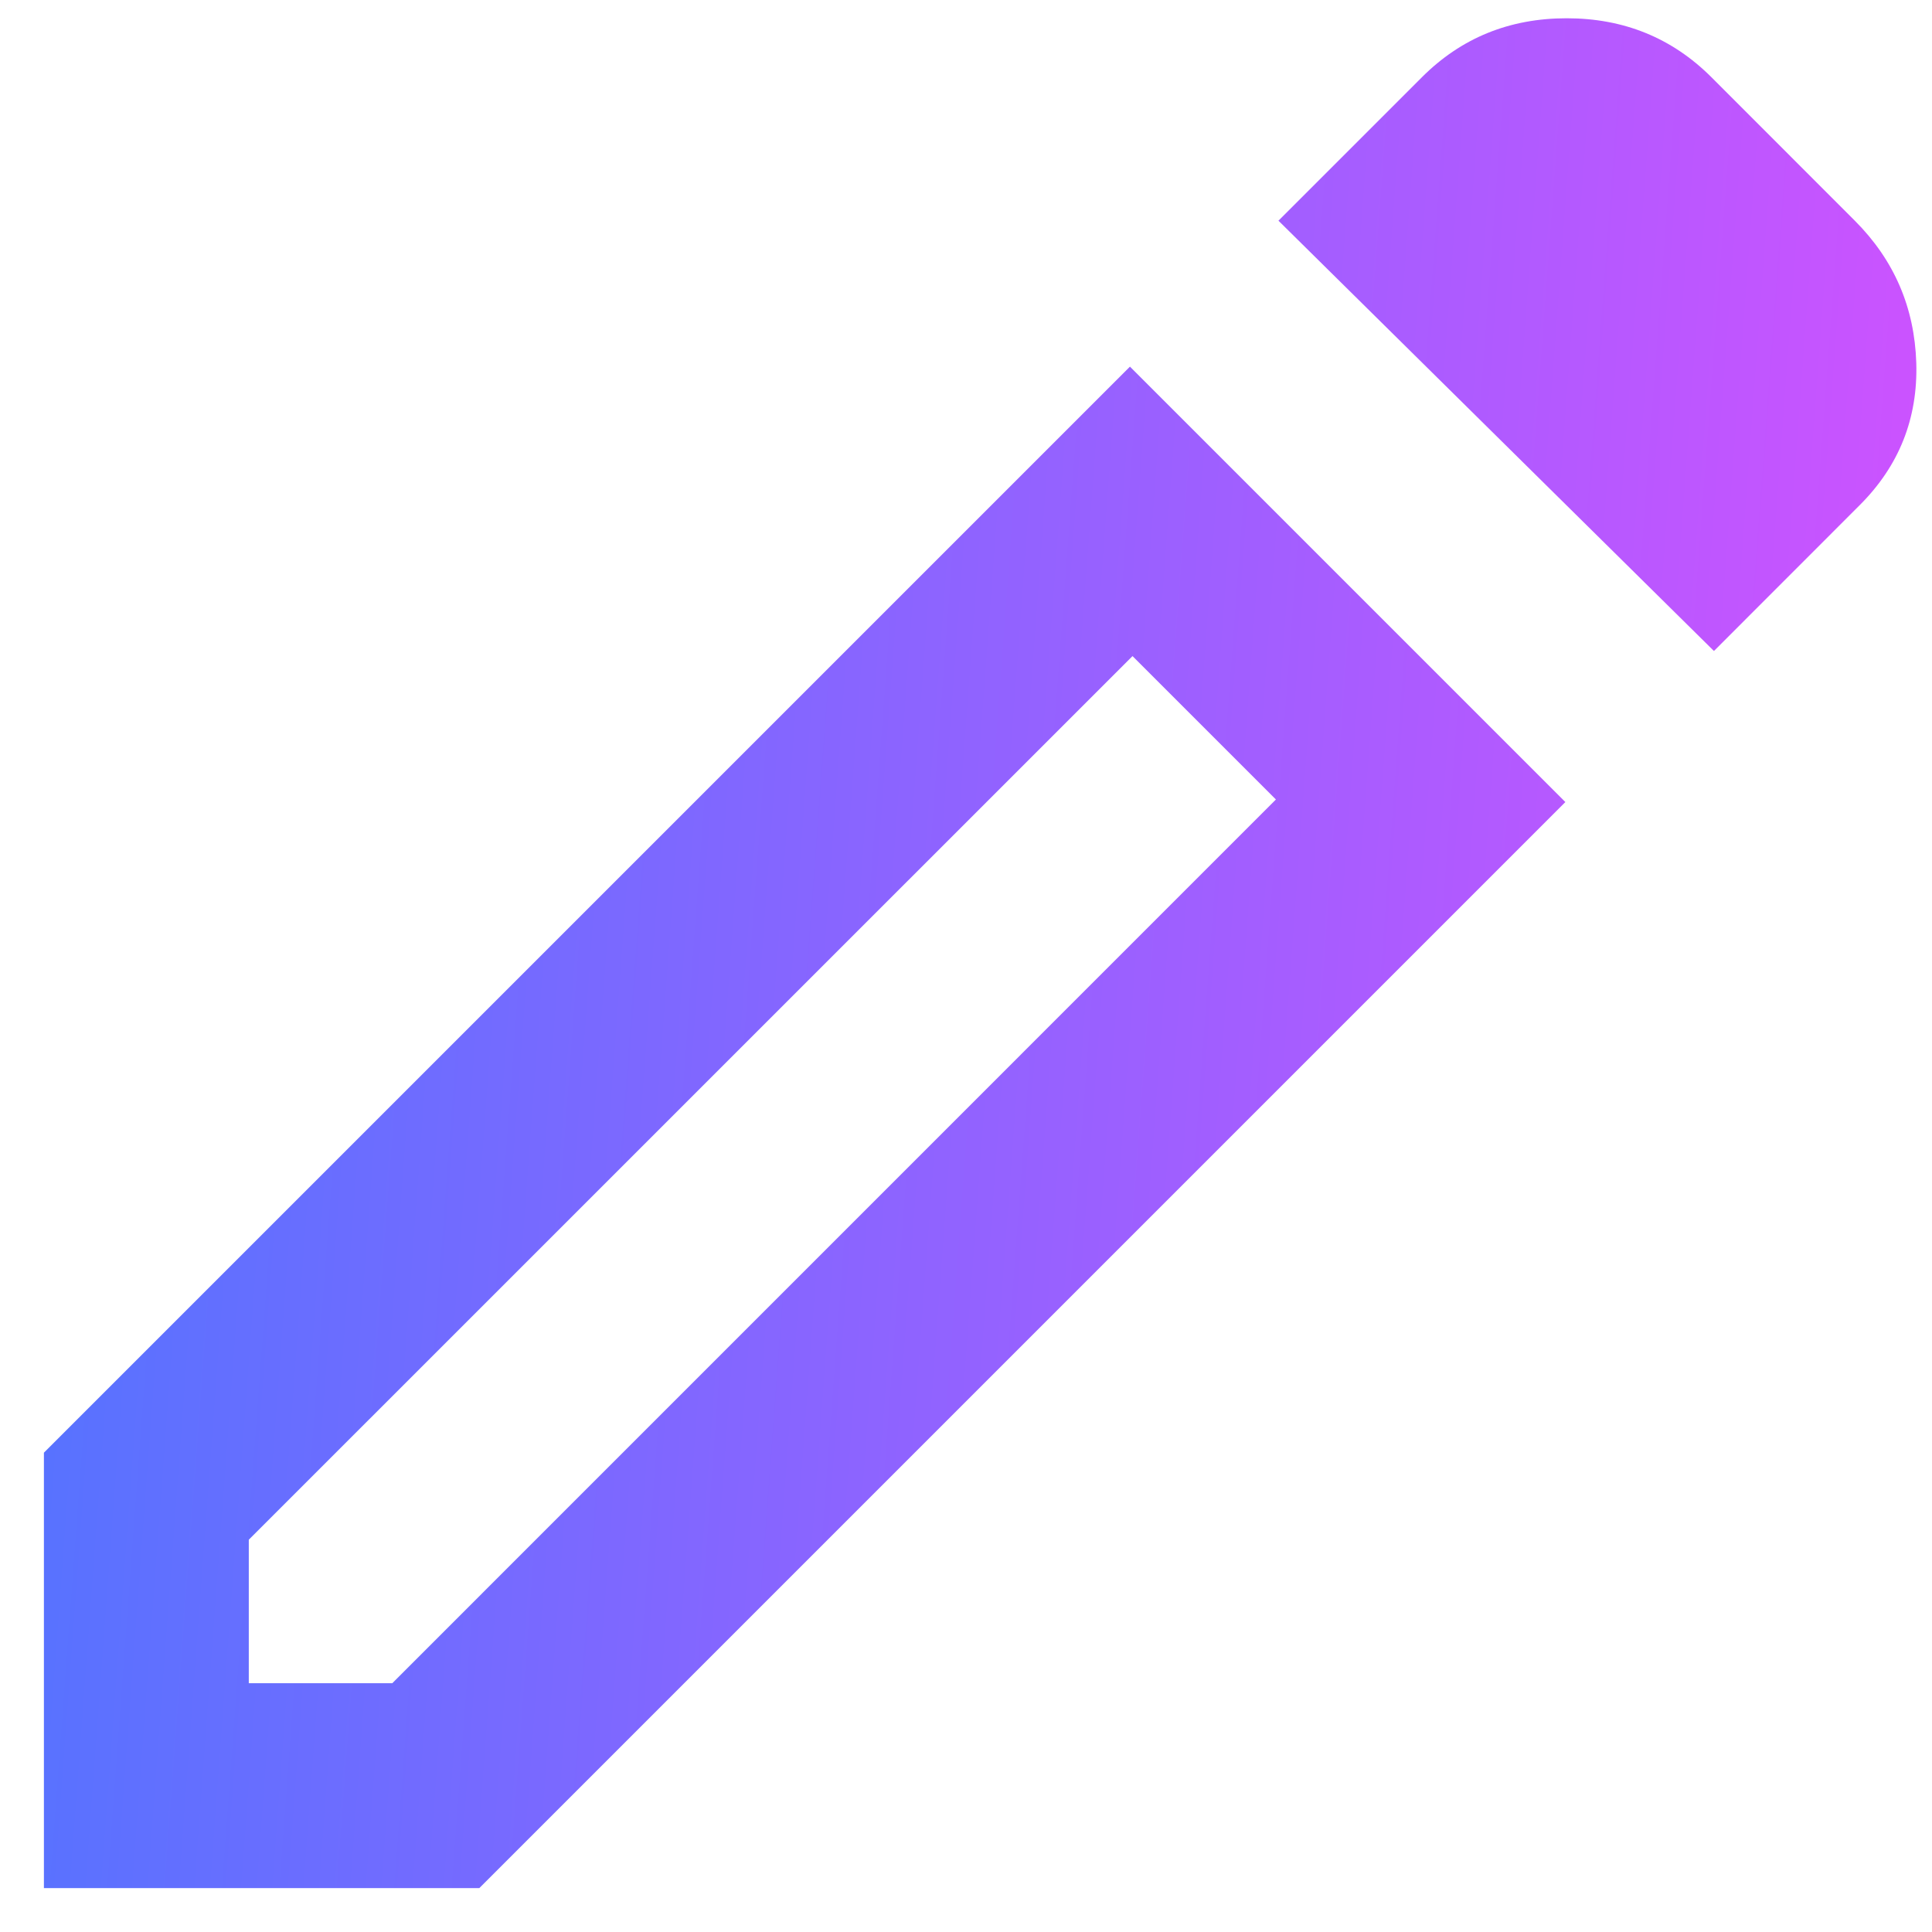
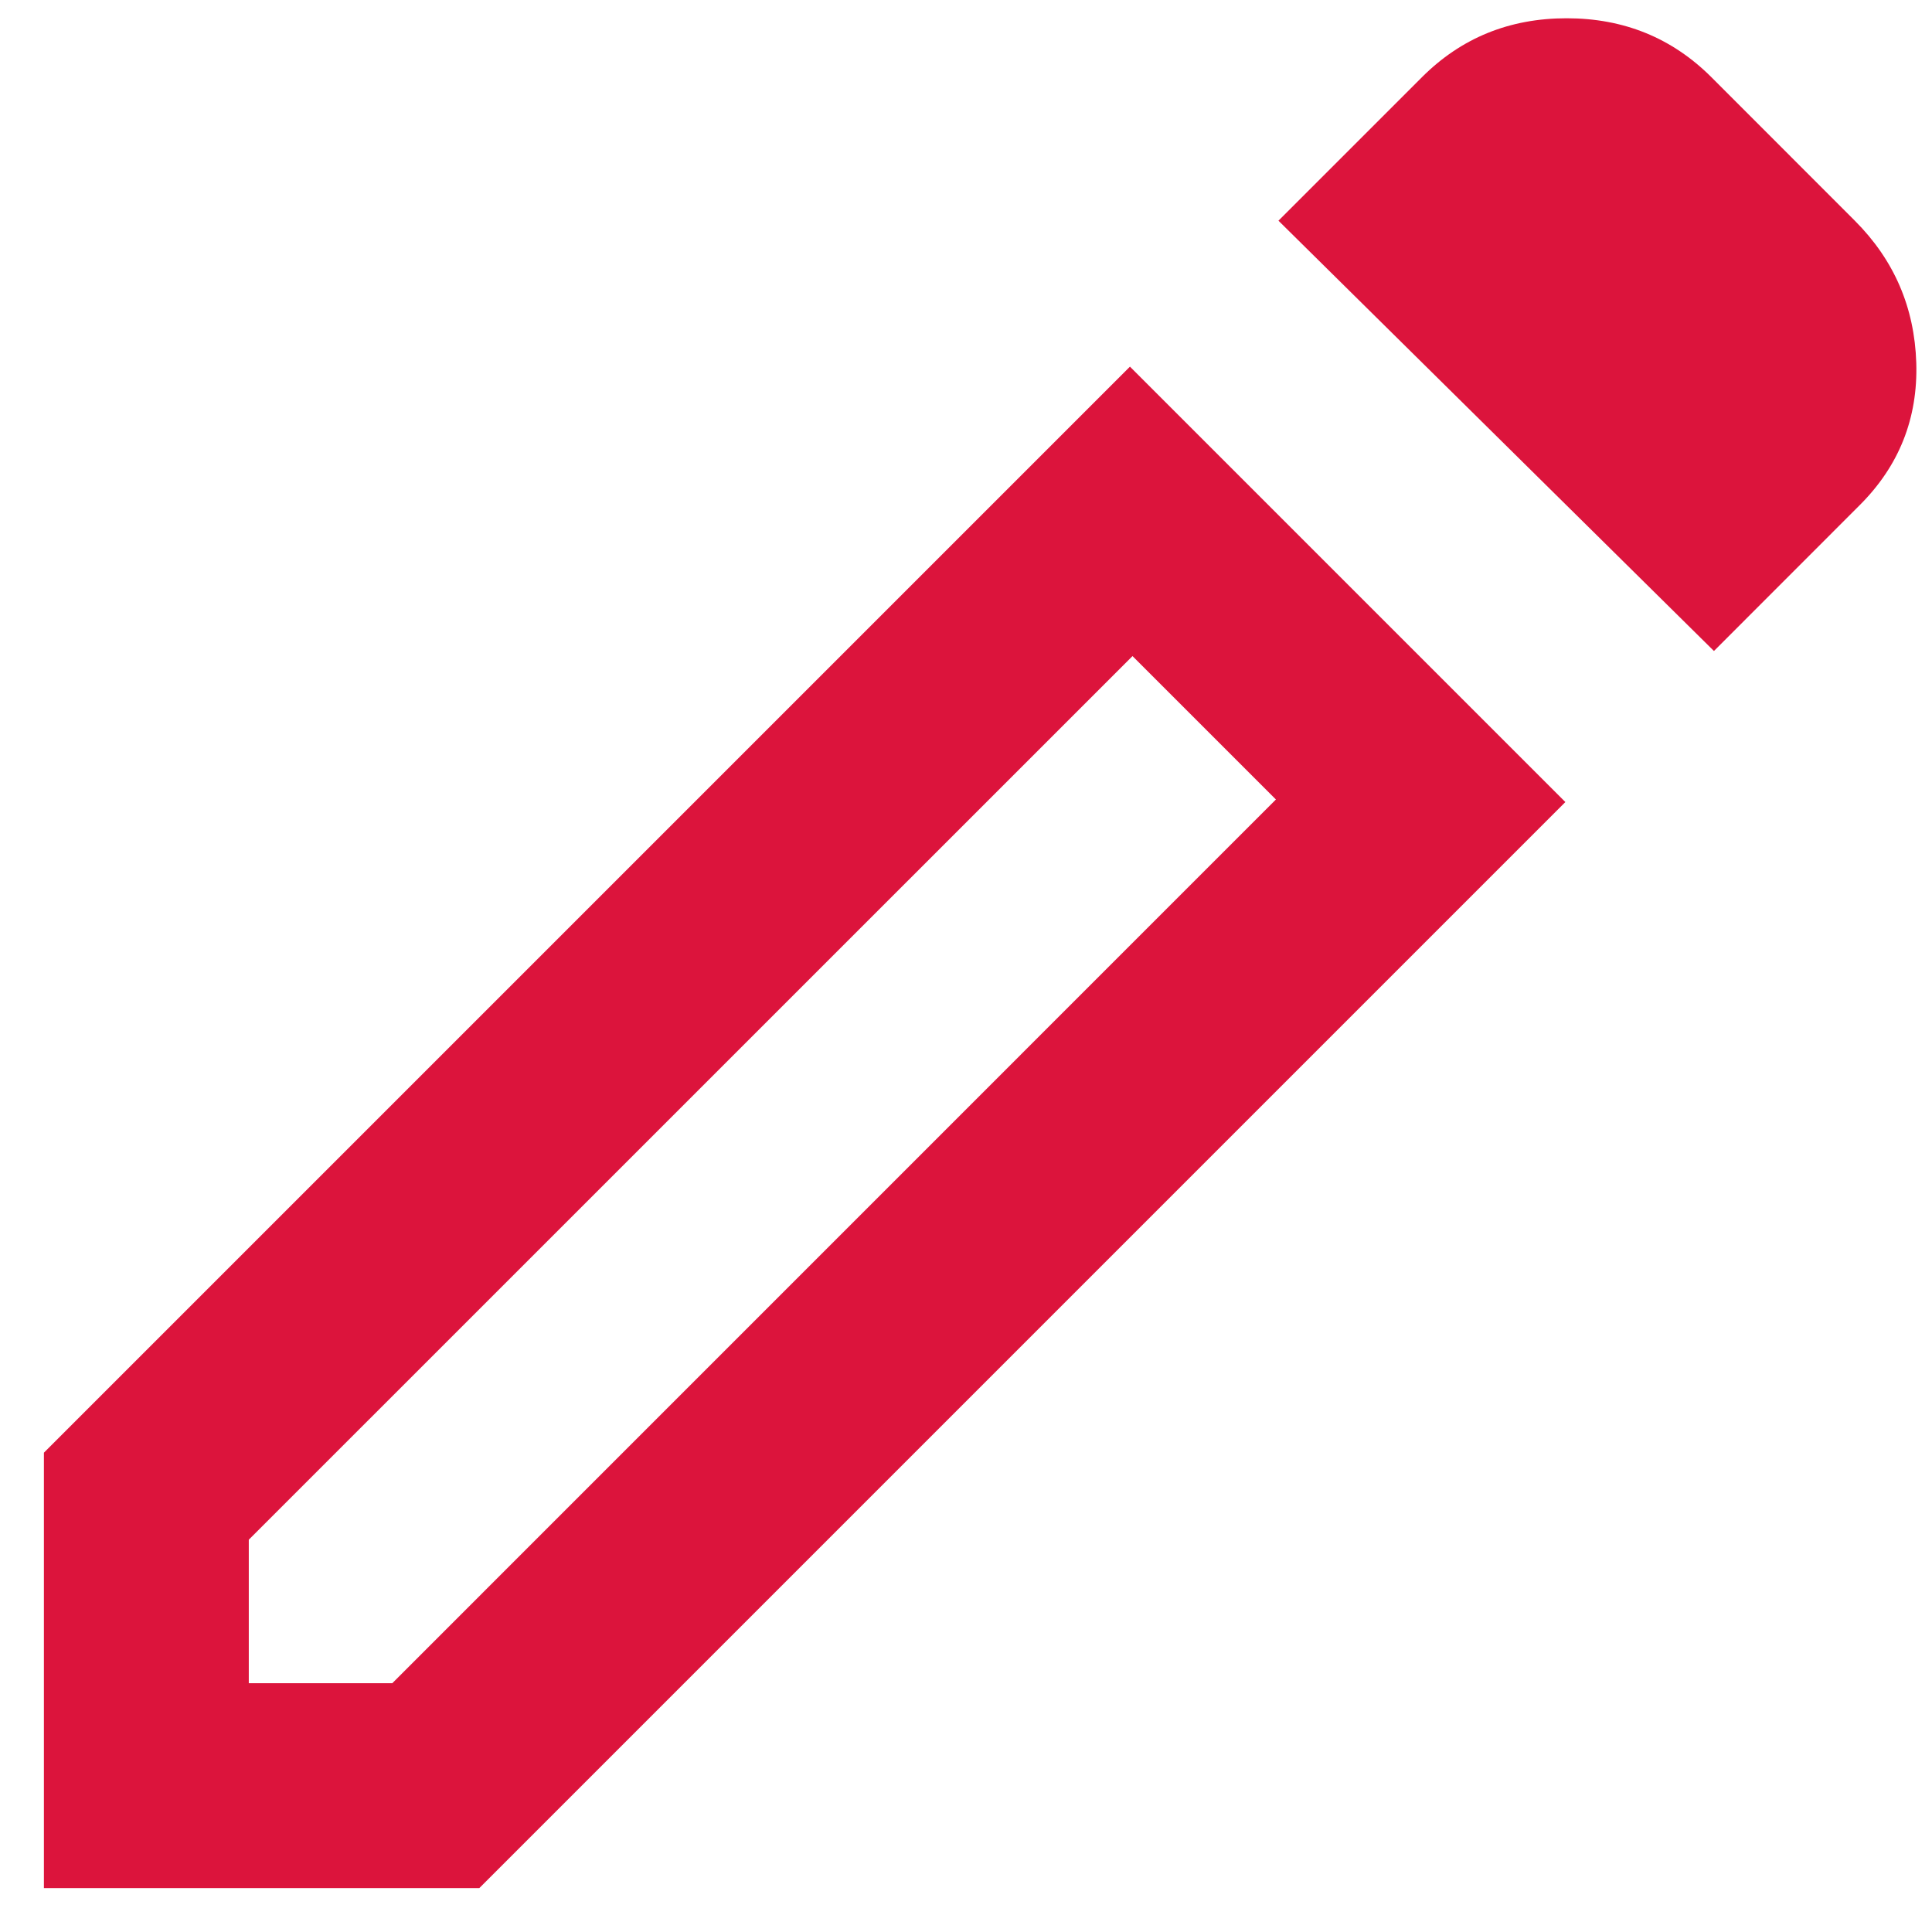
<svg xmlns="http://www.w3.org/2000/svg" width="22" height="22" viewBox="0 0 22 22" fill="none">
-   <path d="M2.833 19.167H4.467L14.529 9.104L12.896 7.471L2.833 17.533V19.167ZM19.517 7.413L14.558 2.513L16.192 0.879C16.639 0.432 17.188 0.208 17.84 0.208C18.491 0.208 19.04 0.432 19.488 0.879L21.121 2.513C21.568 2.96 21.801 3.5 21.821 4.132C21.84 4.763 21.626 5.303 21.179 5.75L19.517 7.413ZM17.825 9.133L5.458 21.5H0.5V16.542L12.867 4.175L17.825 9.133Z" fill="url(#paint0_linear_253_1241)" />
-   <defs>
-     <linearGradient id="paint0_linear_253_1241" x1="0.5" y1="0.208" x2="23.273" y2="1.893" gradientUnits="userSpaceOnUse">
-       <stop stop-color="#5174FF" />
-       <stop offset="1" stop-color="#D251FF" />
-     </linearGradient>
-   </defs>
+   <path d="M2.833 19.167H4.467L14.529 9.104L12.896 7.471L2.833 17.533V19.167ZM19.517 7.413L14.558 2.513L16.192 0.879C16.639 0.432 17.188 0.208 17.84 0.208C18.491 0.208 19.04 0.432 19.488 0.879L21.121 2.513C21.568 2.96 21.801 3.5 21.821 4.132C21.84 4.763 21.626 5.303 21.179 5.75L19.517 7.413ZM17.825 9.133L5.458 21.5H0.5V16.542L12.867 4.175L17.825 9.133Z" fill="#DC143C" />
</svg>
